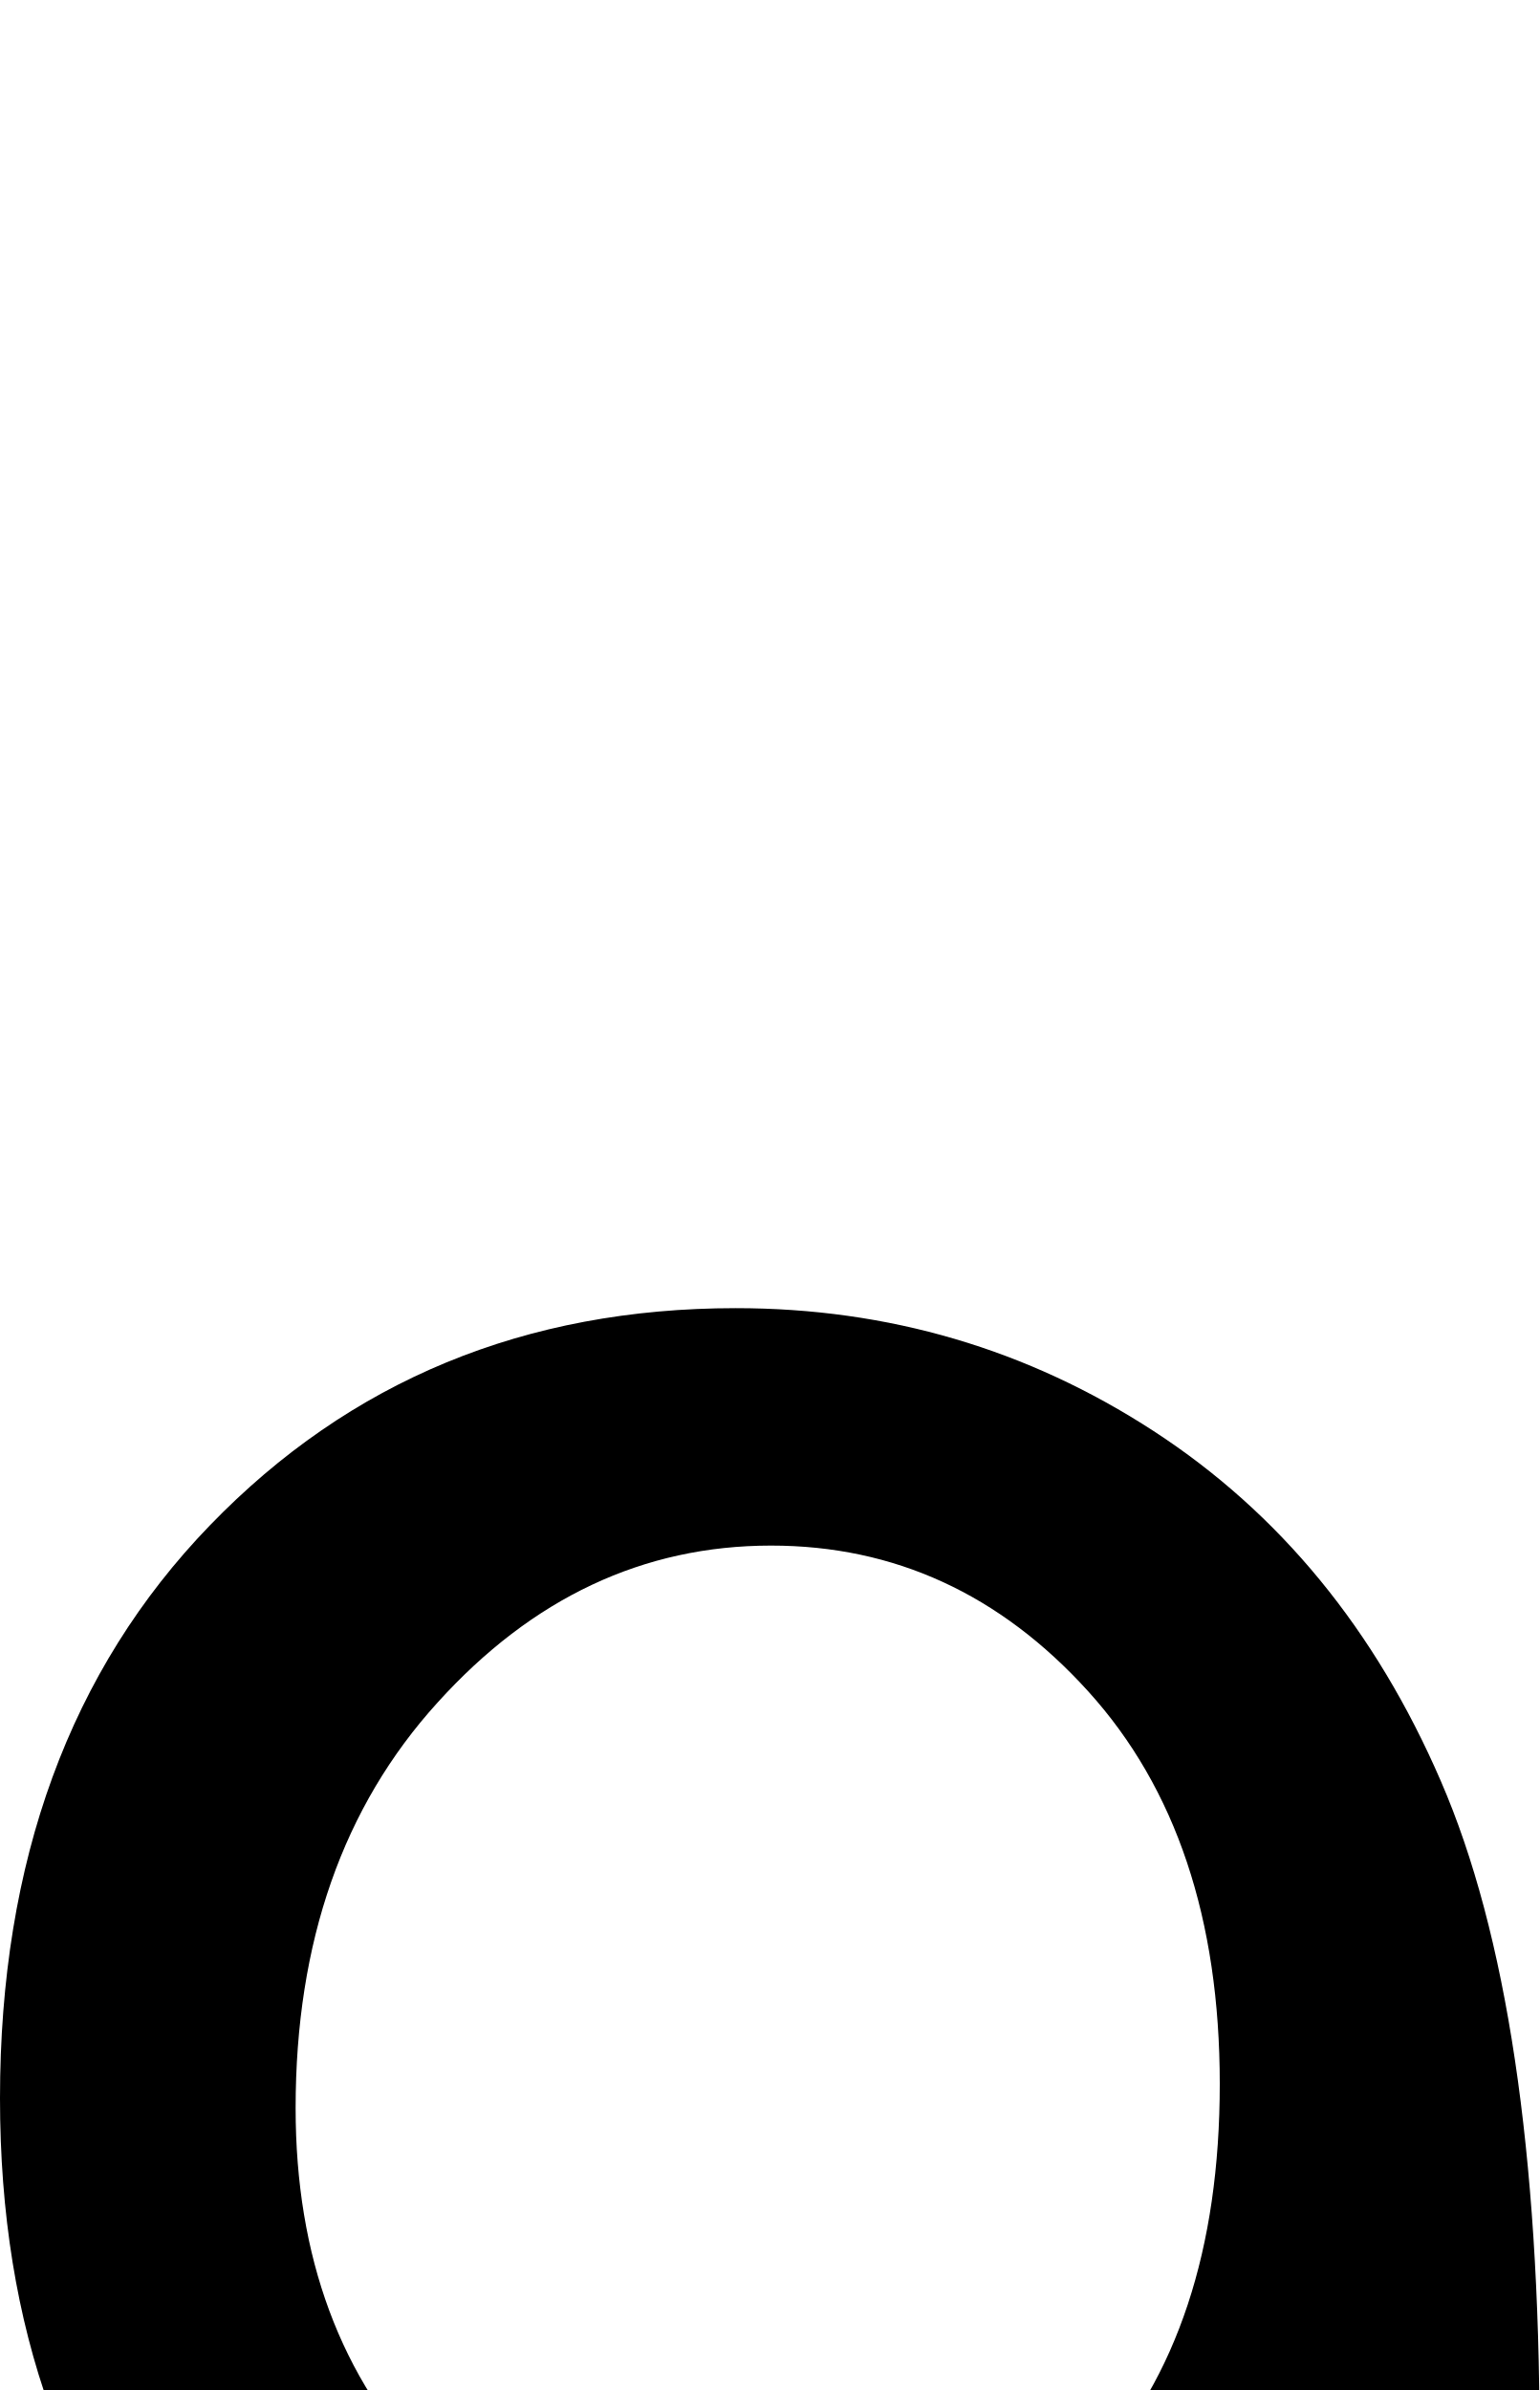
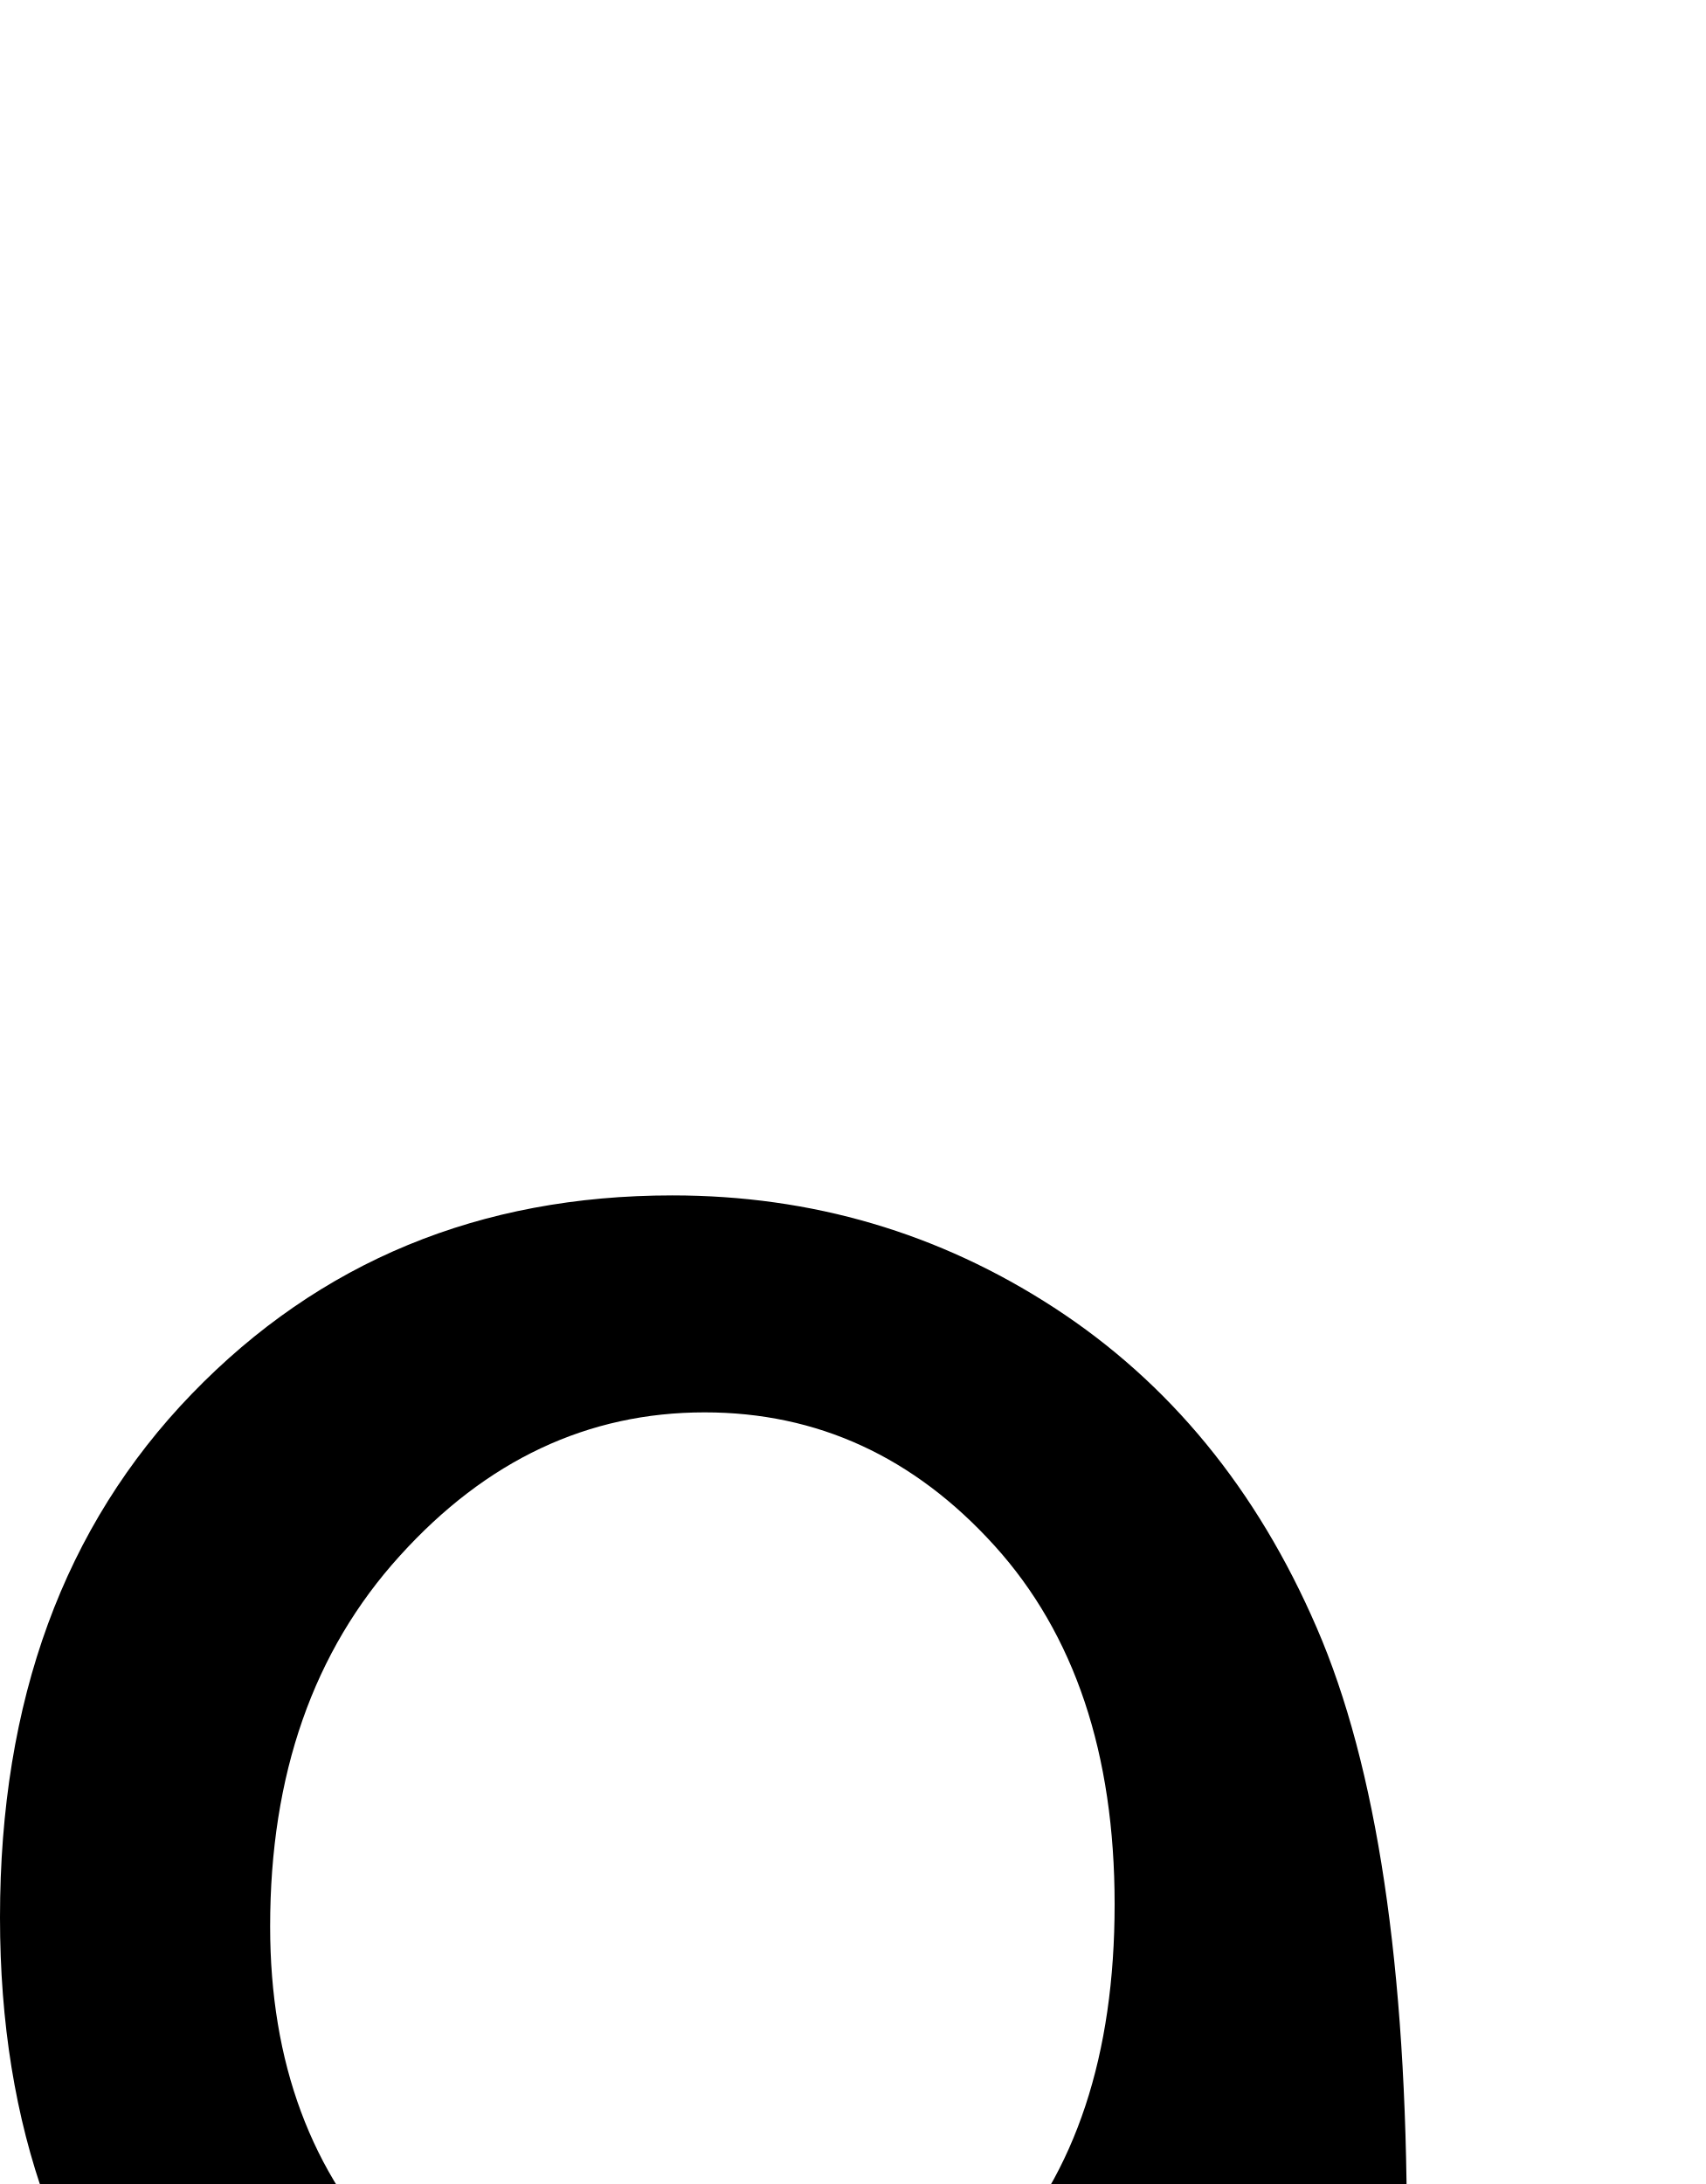
- <svg xmlns="http://www.w3.org/2000/svg" viewBox="0 -10.67 23.54 36.54" data-asc="0.9052734375">
+ <svg xmlns="http://www.w3.org/2000/svg" viewBox="0 -10.67 28.54 36.54" data-asc="0.9052734375">
  <g fill="#000000">
    <g fill="#000000" transform="translate(0, 0)">
      <path d="M0.66 36.99L4.88 36.60Q5.42 39.58 6.93 40.92Q8.45 42.26 10.82 42.26Q12.84 42.26 14.37 41.33Q15.89 40.41 16.87 38.85Q17.85 37.30 18.51 34.67Q19.17 32.03 19.17 29.30Q19.17 29.00 19.14 28.42Q17.82 30.52 15.54 31.82Q13.26 33.13 10.60 33.13Q6.15 33.13 3.08 29.91Q0 26.68 0 21.41Q0 15.97 3.21 12.65Q6.42 9.33 11.25 9.33Q14.75 9.33 17.64 11.21Q20.53 13.09 22.03 16.56Q23.54 20.04 23.54 26.64Q23.54 33.50 22.05 37.56Q20.56 41.63 17.61 43.75Q14.67 45.87 10.72 45.87Q6.52 45.87 3.86 43.54Q1.20 41.21 0.66 36.99M18.65 21.19Q18.65 17.41 16.64 15.19Q14.62 12.96 11.79 12.96Q8.86 12.96 6.69 15.36Q4.52 17.75 4.52 21.56Q4.52 24.98 6.58 27.11Q8.64 29.25 11.67 29.25Q14.72 29.25 16.69 27.11Q18.65 24.98 18.65 21.19Z" />
    </g>
  </g>
</svg>
